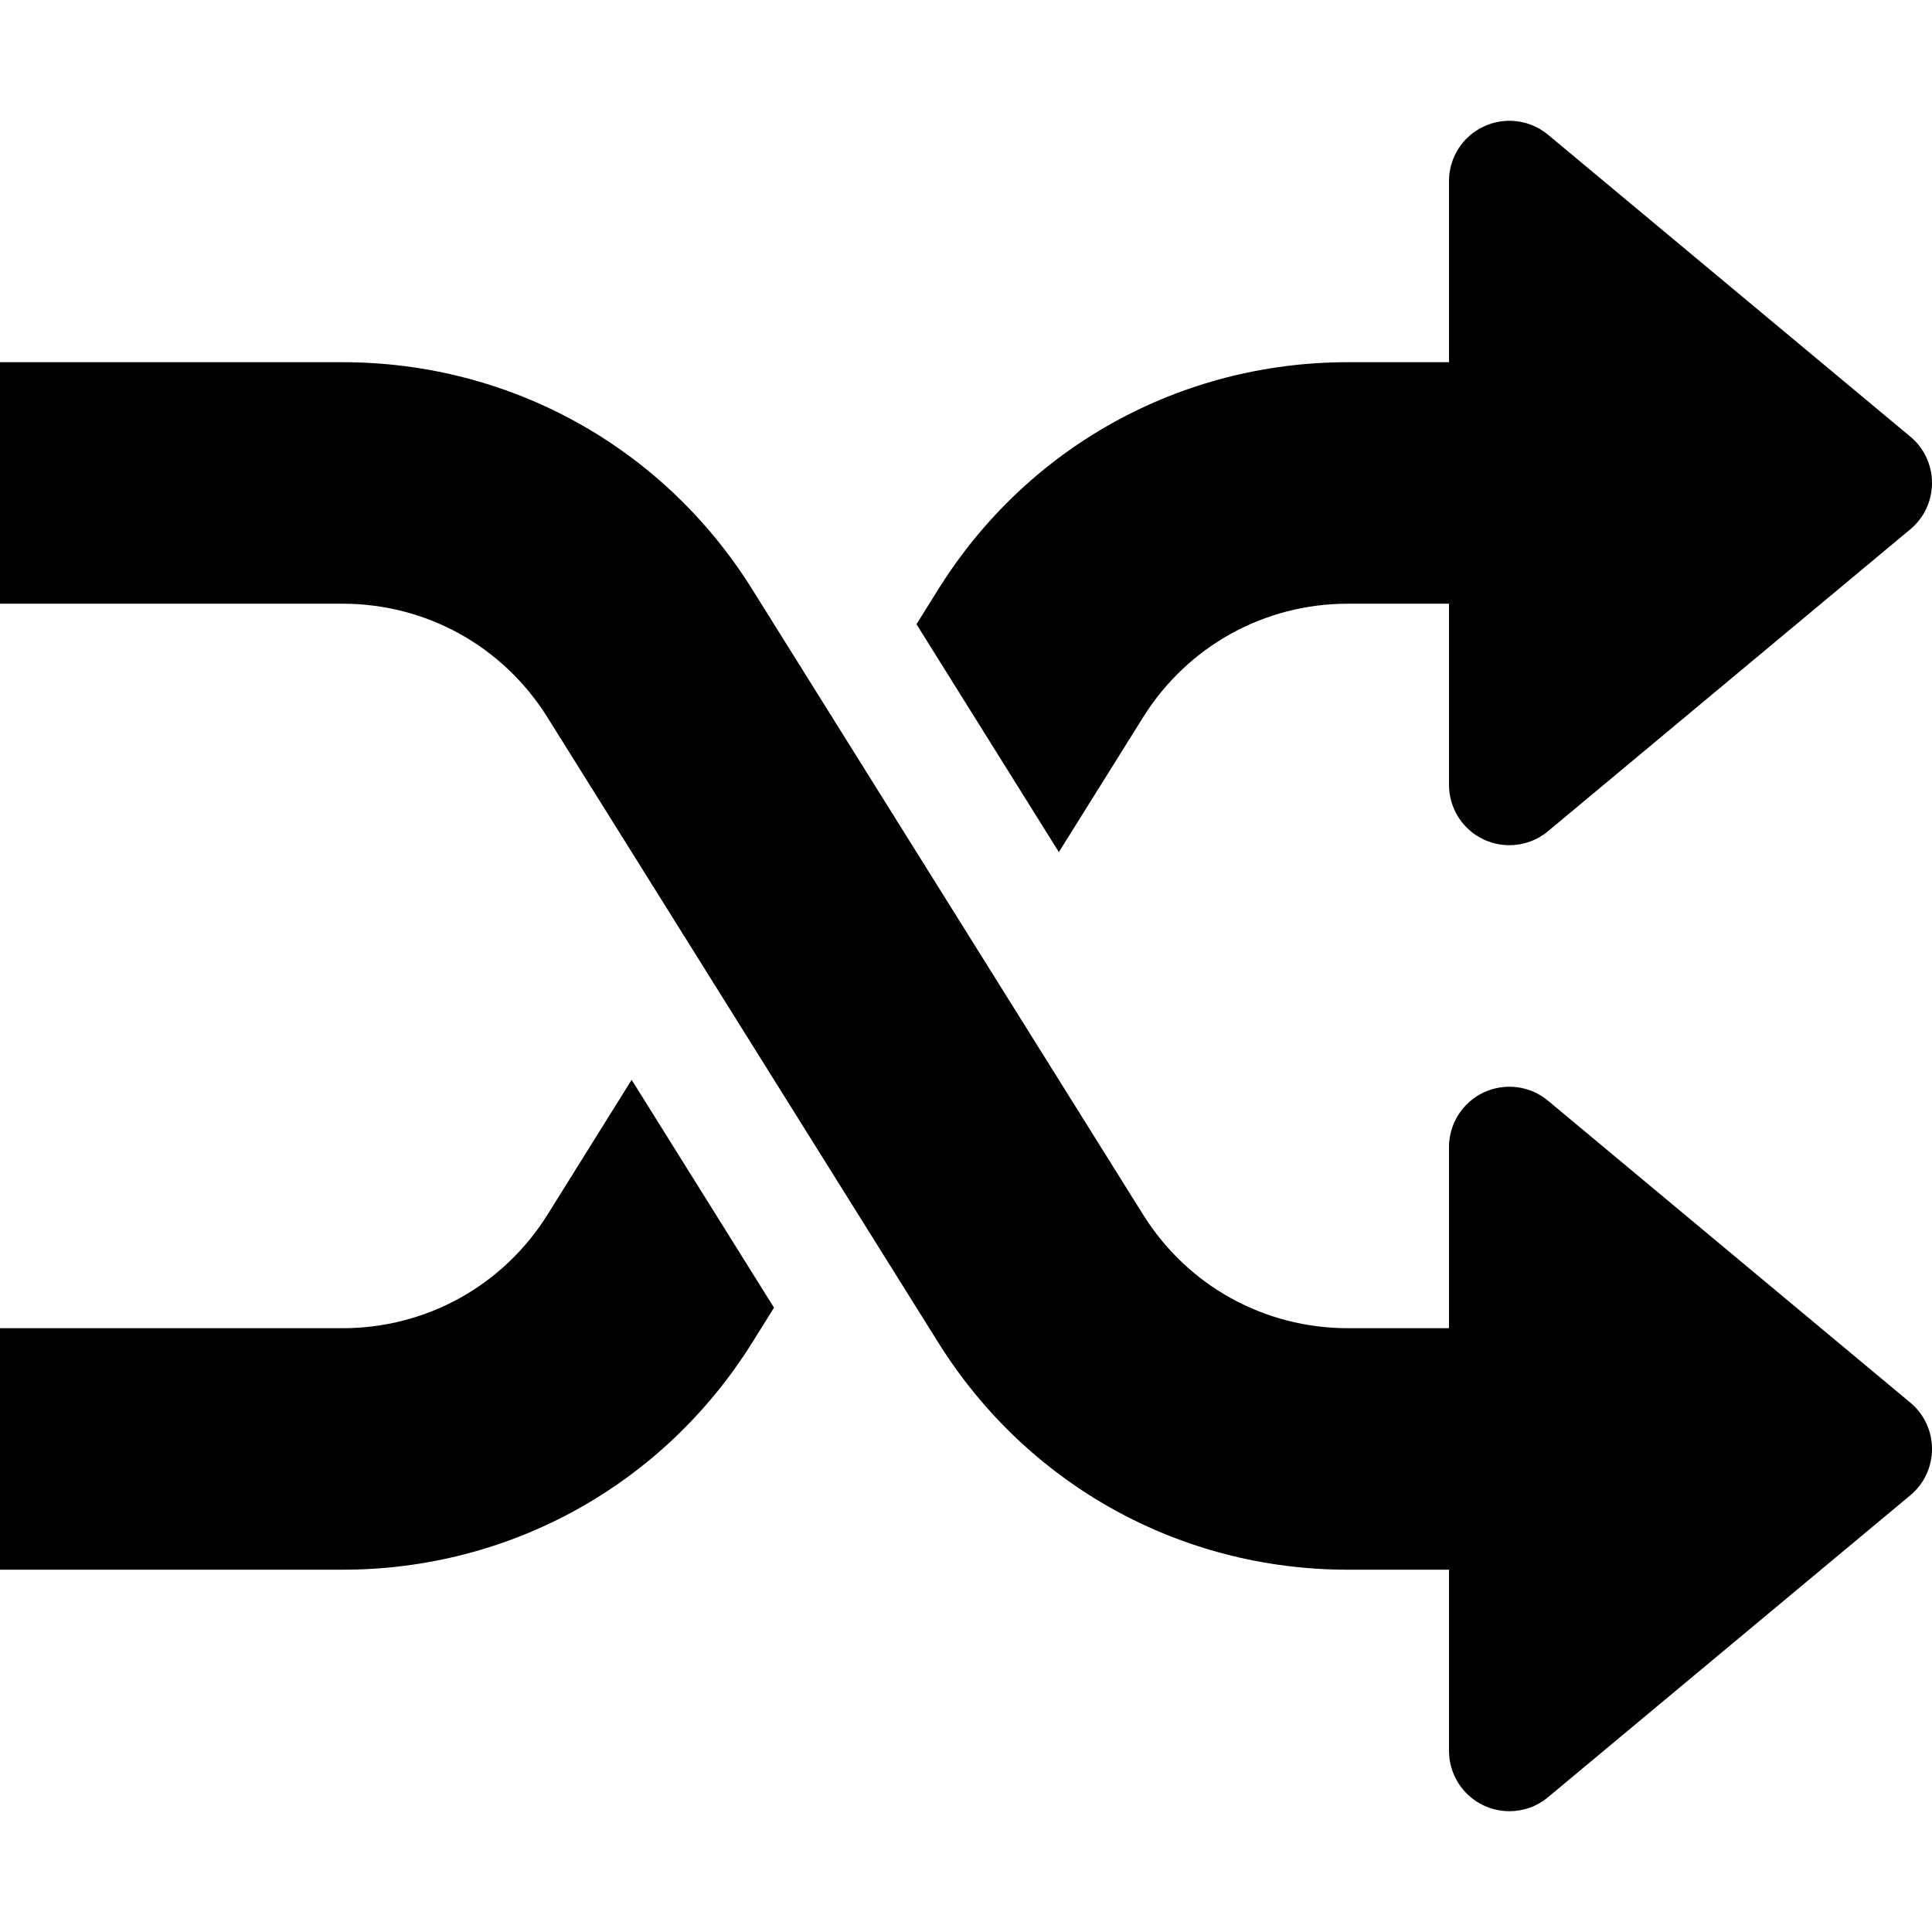
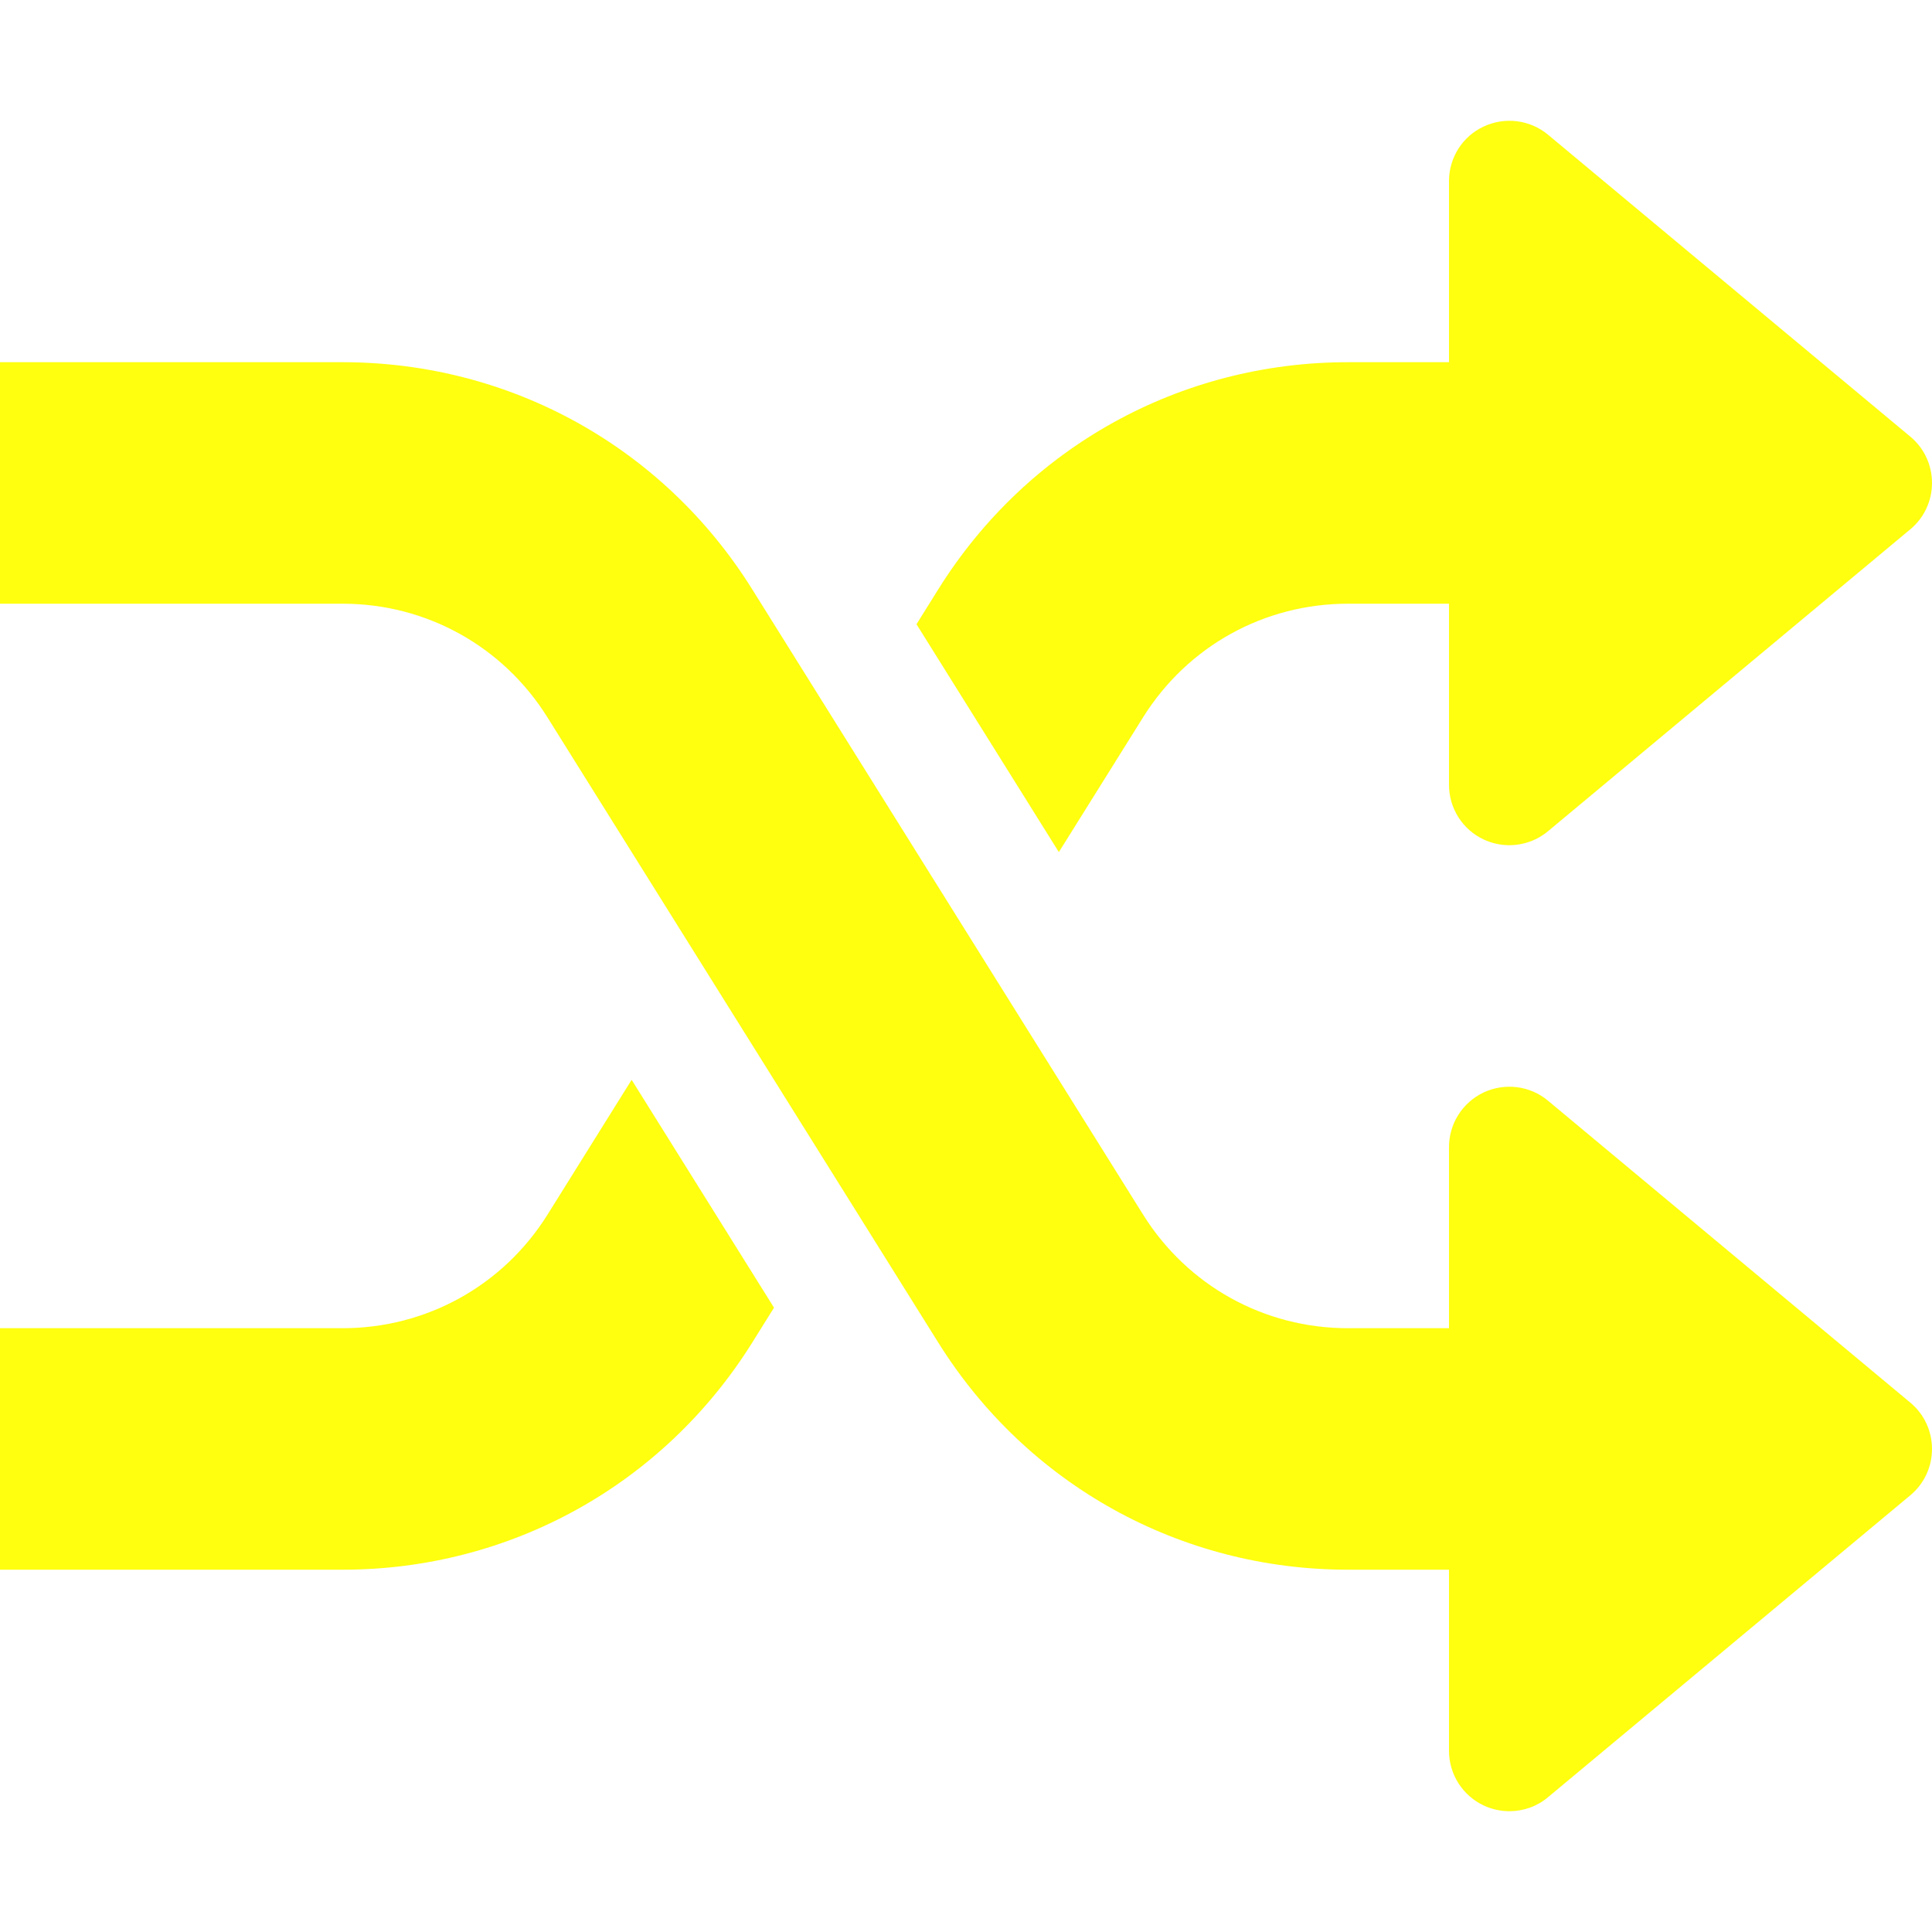
- <svg xmlns="http://www.w3.org/2000/svg" version="1.1" id="Capa_1" x="0px" y="0px" viewBox="0 0 512 512" style="enable-background:new 0 0 512 512;" xml:space="preserve">
+ <svg xmlns="http://www.w3.org/2000/svg" version="1.1" id="Capa_1" x="0px" y="0px" viewBox="0 0 512 512" style="enable-background:new 0 0 512 512;" xml:space="preserve" fill="#ffff0f">
  <g>
    <g>
      <path d="M506.24,371.7l-96-80c-4.768-4-11.424-4.8-17.024-2.208c-5.632,2.656-9.216,8.288-9.216,14.496v48h-26.784    c-22.208,0-42.496-11.264-54.272-30.08l-103.616-165.76c-23.52-37.664-64.096-60.16-108.544-60.16H0v64h90.784    c22.208,0,42.496,11.264,54.272,30.08l103.616,165.76c23.552,37.664,64.128,60.16,108.544,60.16H384v48    c0,6.208,3.584,11.84,9.216,14.496c2.144,0.992,4.48,1.504,6.784,1.504c3.68,0,7.328-1.248,10.24-3.712l96-80    c3.68-3.04,5.76-7.552,5.76-12.288C512,379.252,509.92,374.74,506.24,371.7z" />
    </g>
  </g>
  <g>
    <g>
      <path d="M506.24,115.7l-96-80c-4.768-3.968-11.424-4.8-17.024-2.176C387.584,36.116,384,41.78,384,47.988v48h-26.784    c-44.448,0-85.024,22.496-108.544,60.16l-5.792,9.28l37.728,60.384l22.336-35.744c11.776-18.816,32.064-30.08,54.272-30.08H384v48    c0,6.208,3.584,11.872,9.216,14.496c2.144,0.992,4.48,1.504,6.784,1.504c3.68,0,7.328-1.28,10.24-3.712l96-80    c3.68-3.04,5.76-7.552,5.76-12.288C512,123.252,509.92,118.74,506.24,115.7z" />
    </g>
  </g>
  <g>
    <g>
      <path d="M167.392,286.164l-22.304,35.744c-11.776,18.816-32.096,30.08-54.304,30.08H0v64h90.784    c44.416,0,84.992-22.496,108.544-60.16l5.792-9.28L167.392,286.164z" />
    </g>
  </g>
  <g>
</g>
  <g>
</g>
  <g>
</g>
  <g>
</g>
  <g>
</g>
  <g>
</g>
  <g>
</g>
  <g>
</g>
  <g>
</g>
  <g>
</g>
  <g>
</g>
  <g>
</g>
  <g>
</g>
  <g>
</g>
  <g>
</g>
</svg>
